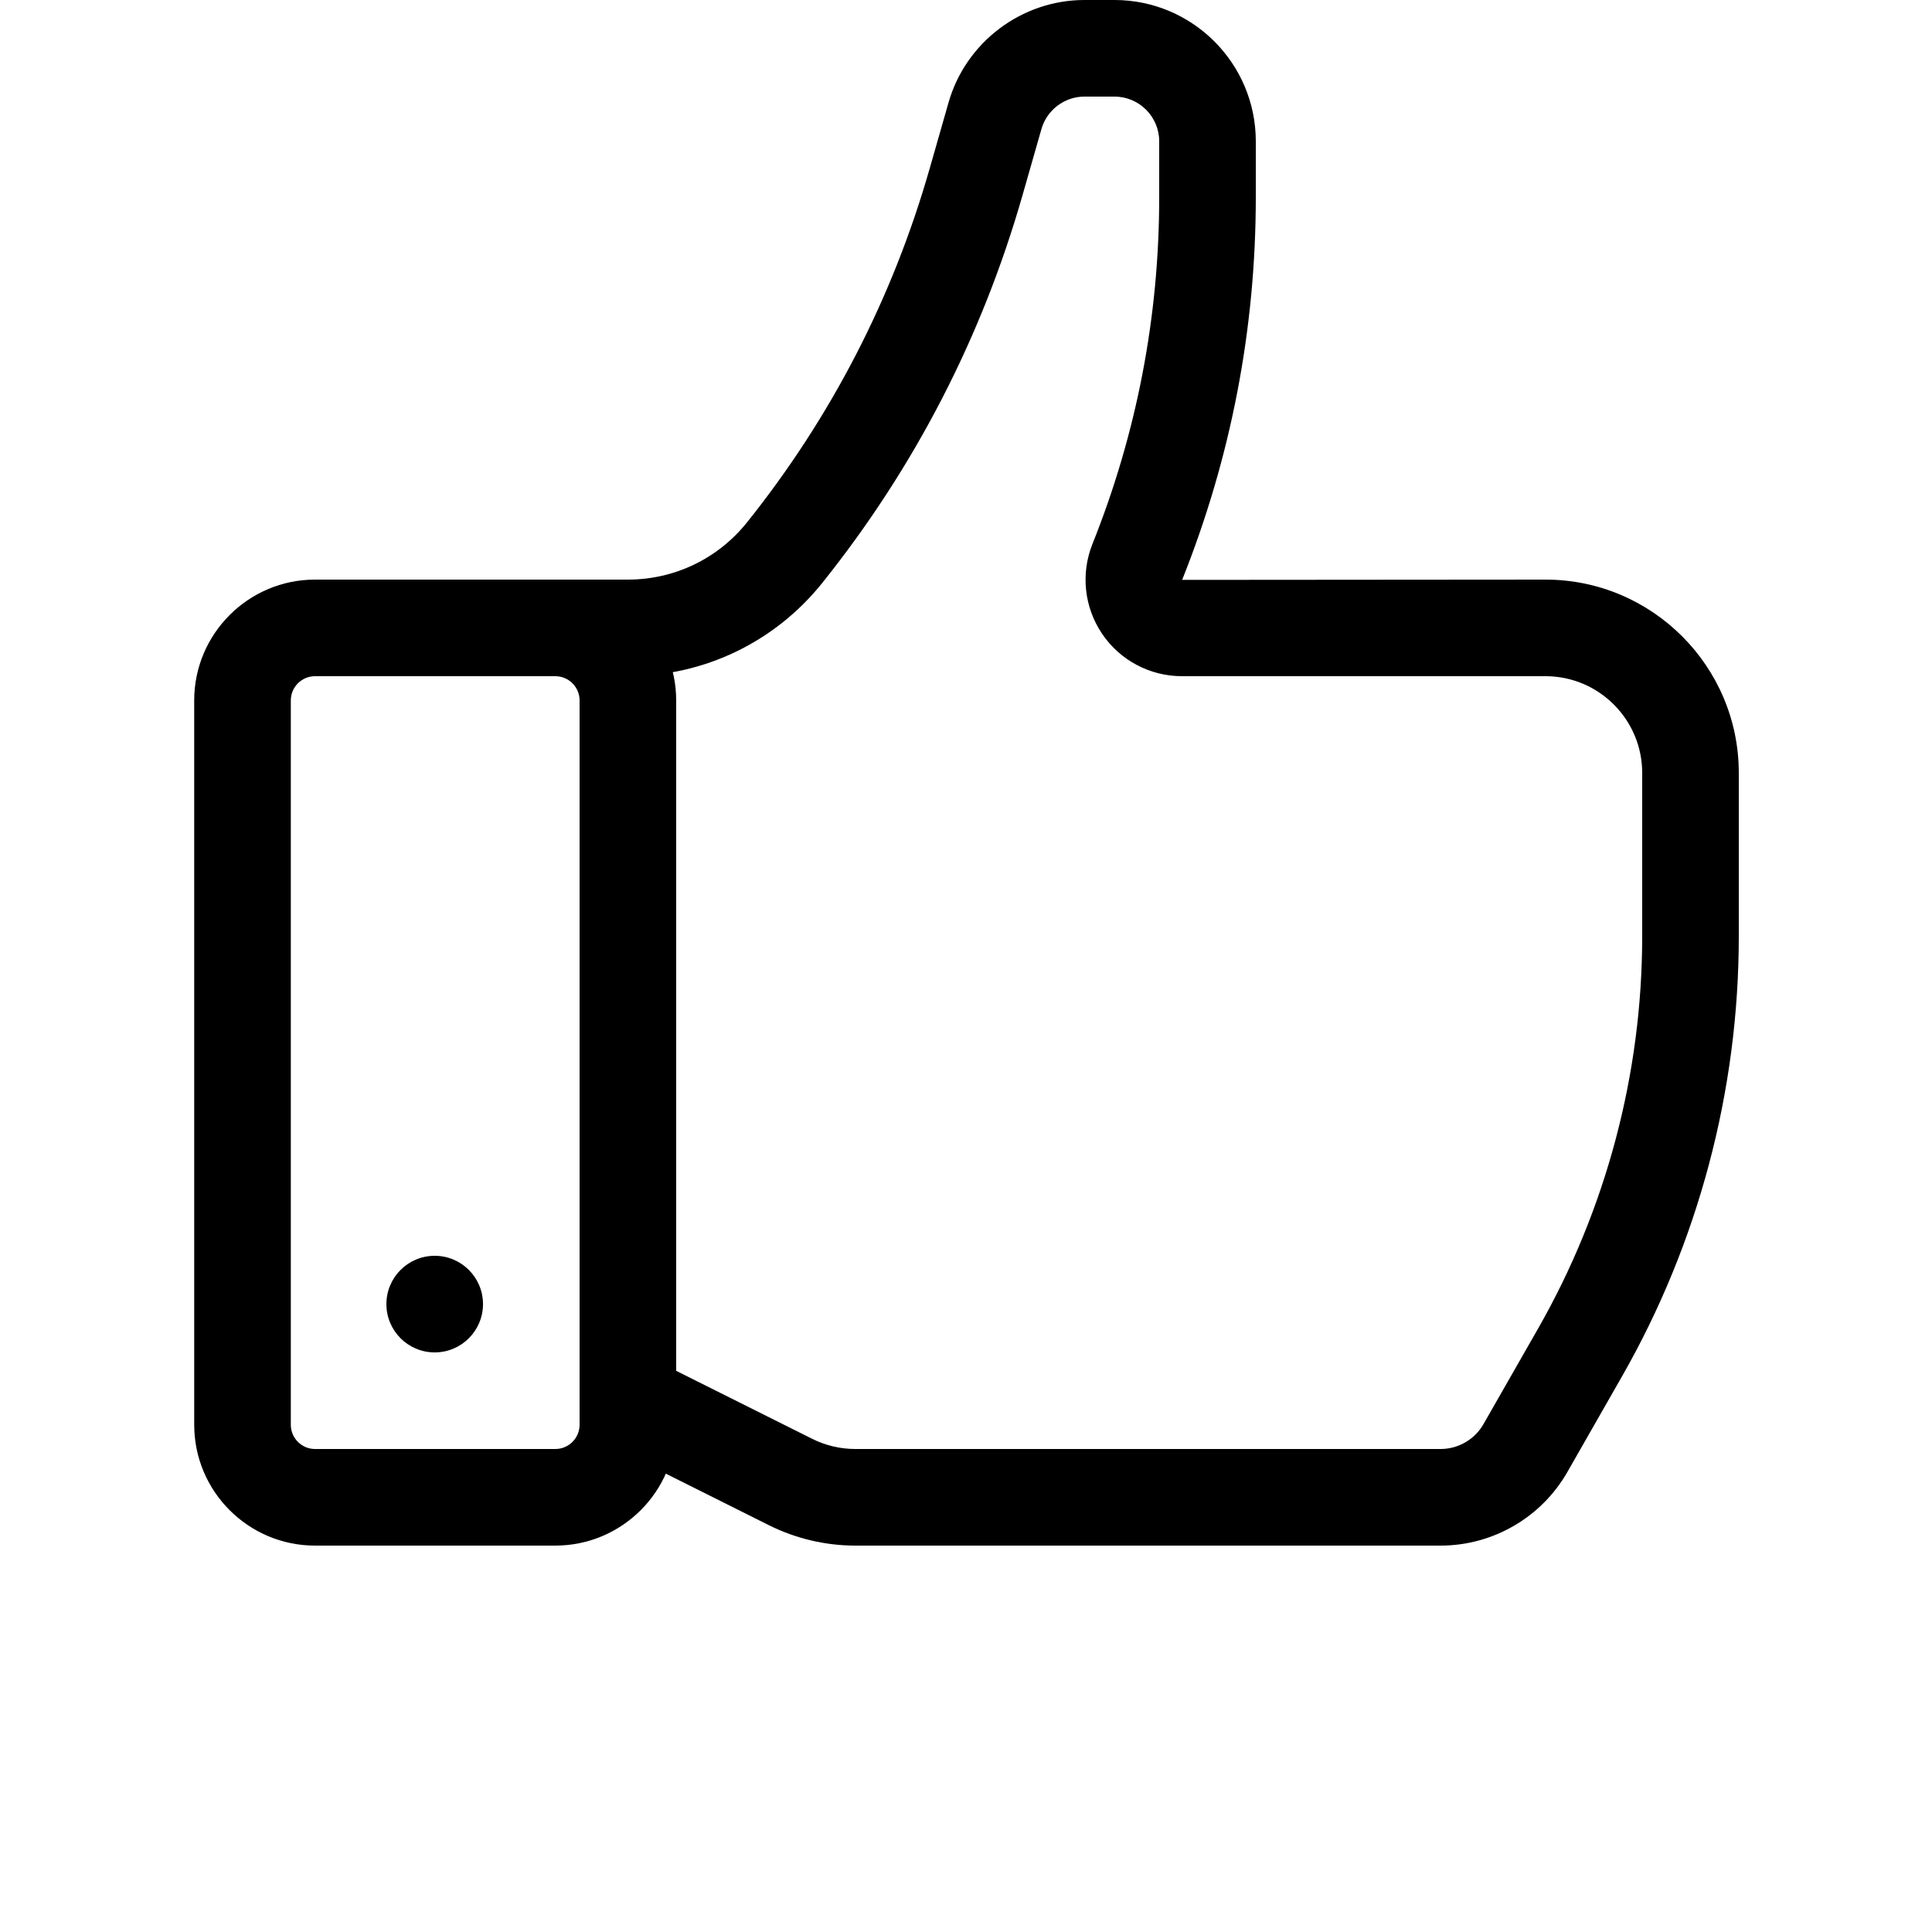
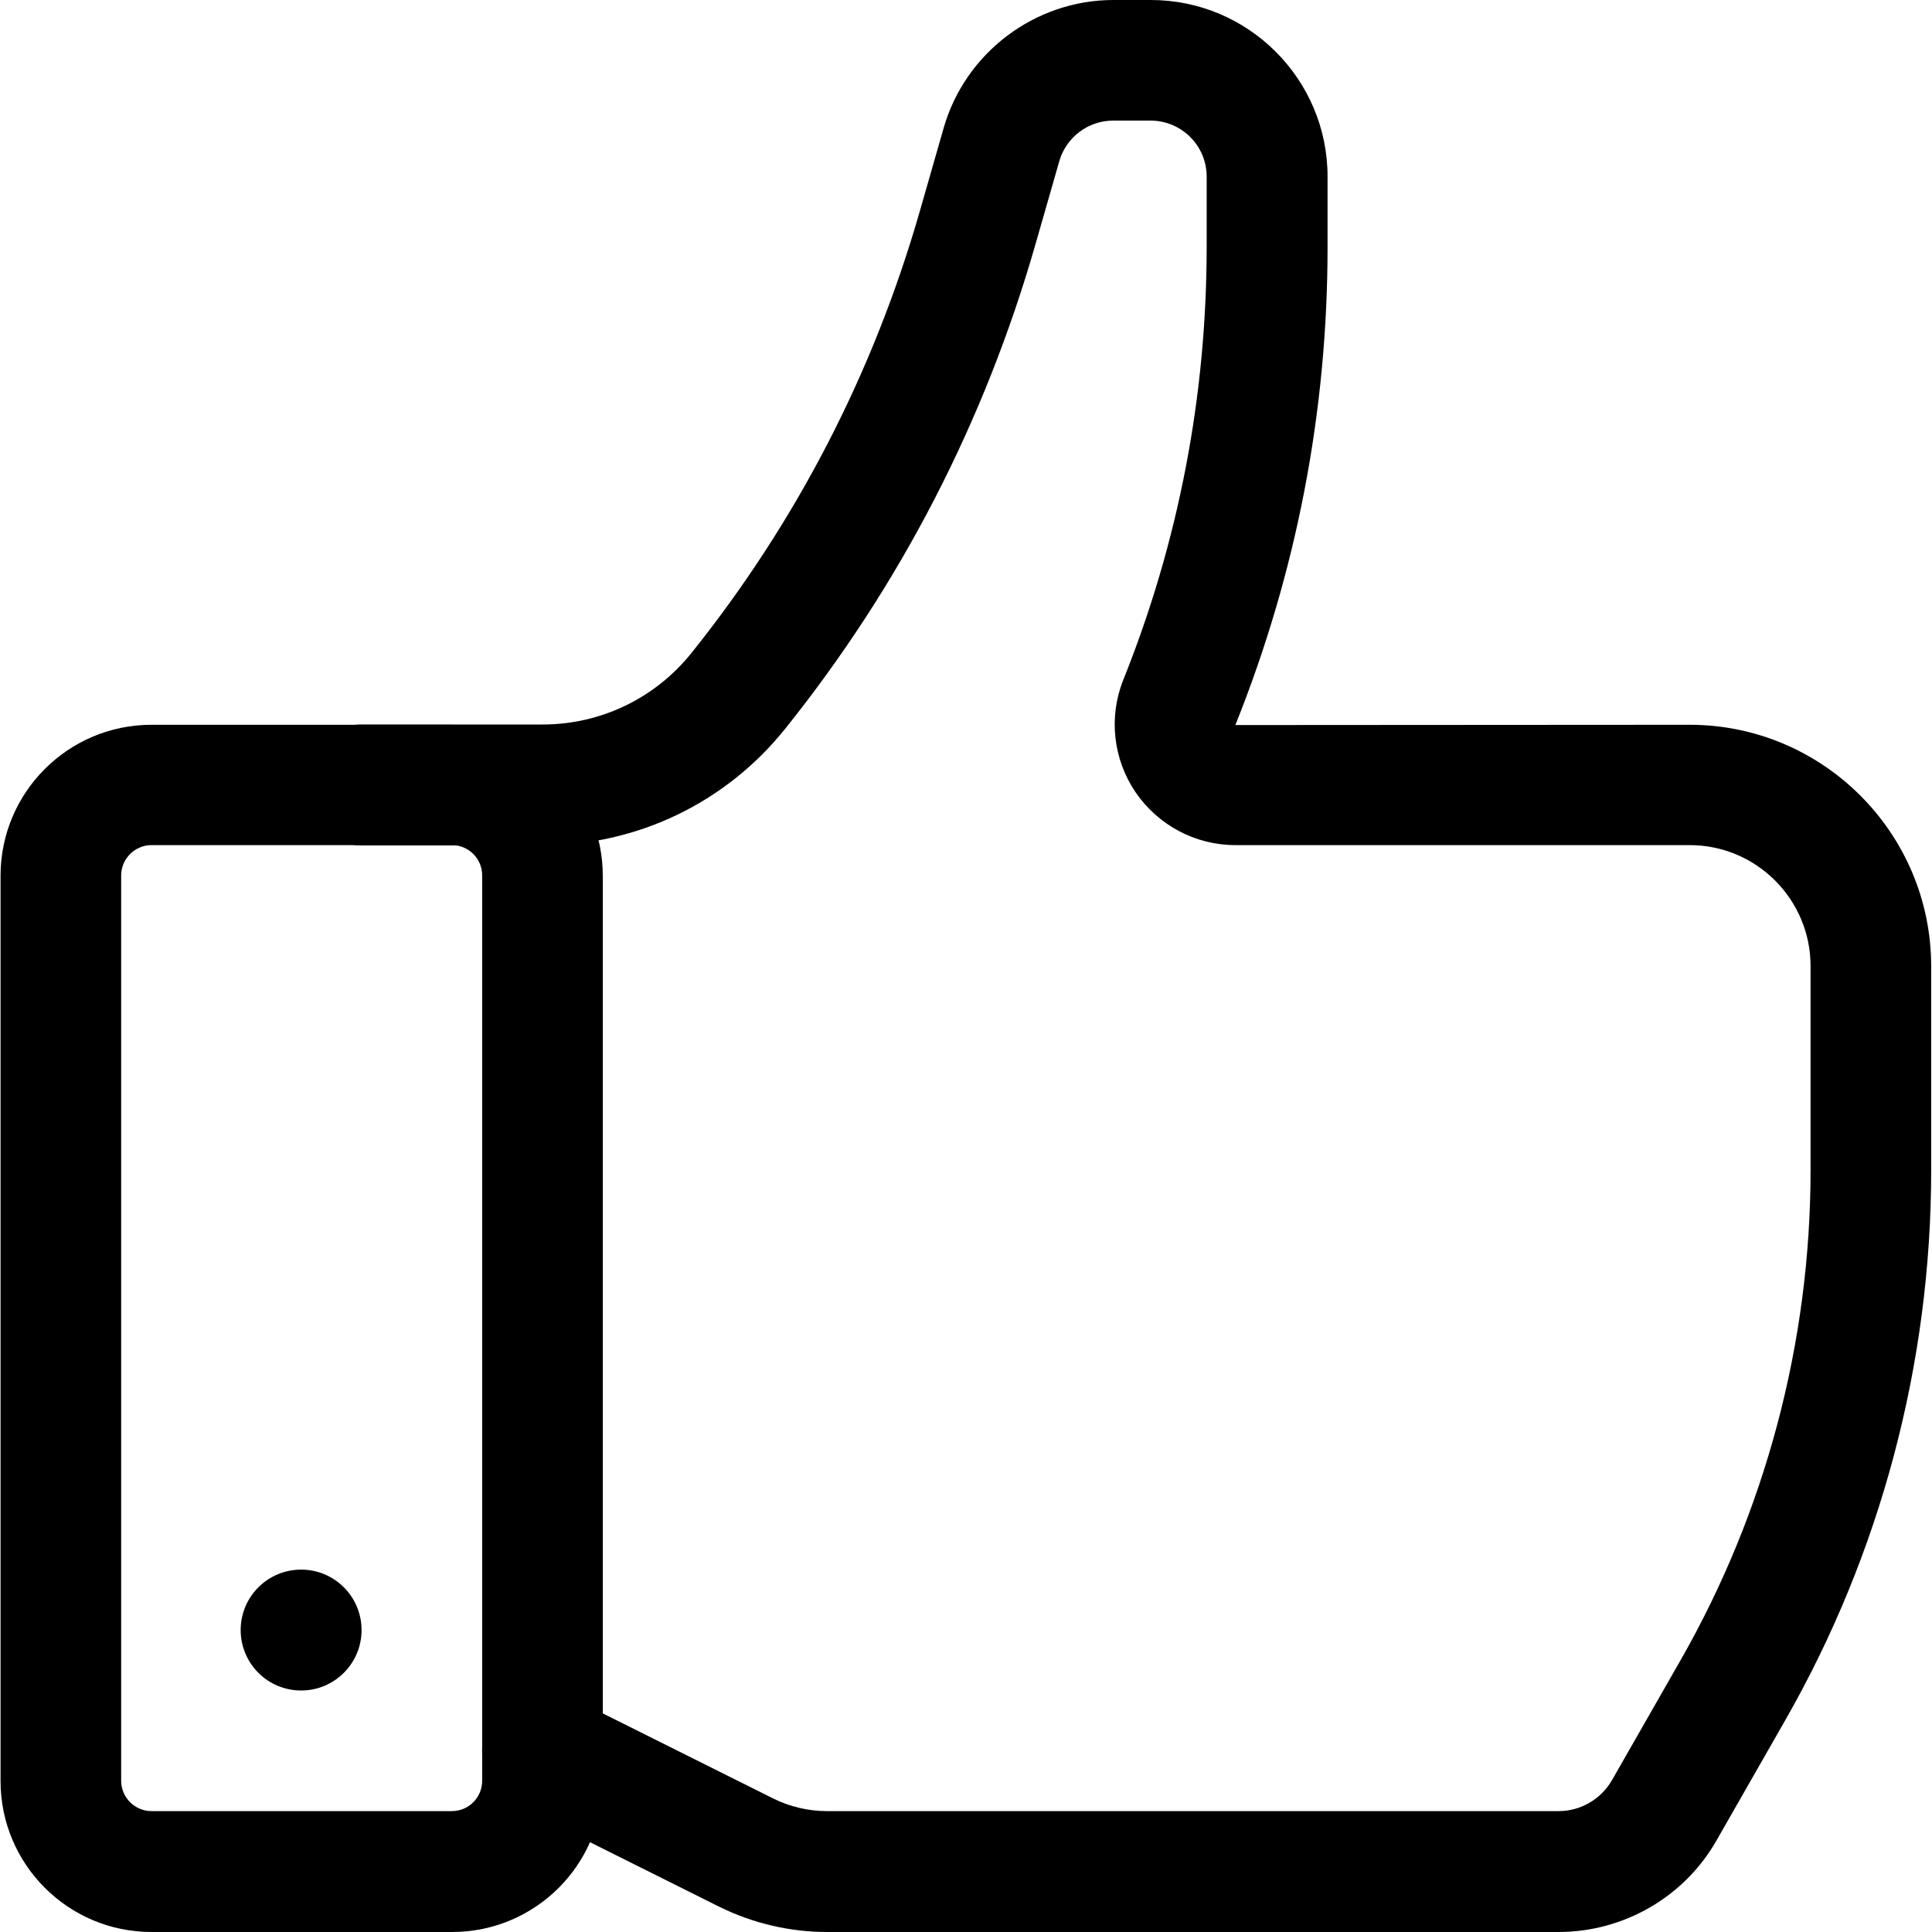
- <svg xmlns="http://www.w3.org/2000/svg" width="700pt" height="700pt" version="1.1" viewBox="0 0 700 700" fill="#000">
+ <svg xmlns="http://www.w3.org/2000/svg" version="1.1" id="Calque_1" x="0px" y="0px" viewBox="0 0 700 700" style="enable-background:new 0 0 700 700;" xml:space="preserve">
  <g>
-     <path d="m201.21 560h-87.078c-24.133 0-43.766-19.637-43.766-43.785l-0.004-262.43c0-24.133 19.637-43.785 43.77-43.785h87.078c24.133 0 43.785 19.652 43.785 43.785v262.43c0 24.148-19.652 43.785-43.785 43.785zm-87.078-315c-4.828 0-8.766 3.938-8.766 8.785v262.43c-0.004 4.832 3.934 8.785 8.766 8.785h87.078c4.848 0 8.785-3.953 8.785-8.785v-262.43c0-4.848-3.938-8.785-8.785-8.785z" />
-     <path d="m521.97 560h-212.1c-10.797 0-21.594-2.555-31.273-7.387l-58.941-29.469c-8.645-4.324-12.145-14.84-7.824-23.484 4.324-8.645 14.824-12.145 23.484-7.824l58.941 29.469c4.836 2.418 10.227 3.695 15.613 3.695h212.1c6.387 0 12.336-3.449 15.523-9.012l19.758-34.578c24.691-43.211 37.746-92.387 37.746-142.16v-59.219c0-19.32-15.715-35.035-35.035-35.035h-131.72c-11.602 0-22.418-5.738-28.926-15.348-6.492-9.609-7.805-21.789-3.5-32.551 16.047-40.109 24.184-82.371 24.184-125.61v-20.285c0-8.922-7.262-16.203-16.203-16.203h-10.887c-7.191 0-13.598 4.828-15.574 11.742l-6.859 23.992c-14.699 51.398-39.078 98.613-72.469 140.37-17.219 21.543-42.91 33.898-70.508 33.898h-52.5c-9.66 0-17.5-7.84-17.5-17.5s7.84-17.5 17.5-17.5h52.5c16.887 0 32.637-7.578 43.191-20.773 30.469-38.113 52.727-81.219 66.133-128.12l6.859-23.992c6.246-21.84 26.492-37.117 49.227-37.117h10.887c28.242 0 51.203 22.961 51.203 51.203v20.281c0 47.723-8.996 94.359-26.688 138.62l131.65-0.102c38.621 0 70.035 31.414 70.035 70.035v59.219c0 55.859-14.648 111.04-42.367 159.53l-19.758 34.578c-9.398 16.434-26.984 26.637-45.902 26.637z" />
-     <path d="m175 472.5c0 9.664-7.836 17.5-17.5 17.5s-17.5-7.836-17.5-17.5 7.836-17.5 17.5-17.5 17.5 7.836 17.5 17.5" />
+     <path d="M163.8,700H54.9c-30.2,0-54.7-24.5-54.7-54.7l0-328c0-30.2,24.5-54.7,54.7-54.7h108.8c30.2,0,54.7,24.6,54.7,54.7v328   C218.5,675.5,194,700,163.8,700L163.8,700z M54.9,306.2c-6,0-11,4.9-11,11v328c0,6,4.9,11,11,11h108.8c6.1,0,11-4.9,11-11v-328   c0-6.1-4.9-11-11-11L54.9,306.2z" />
+     <path d="M564.7,700H299.6c-13.5,0-27-3.2-39.1-9.2l-73.7-36.8c-10.8-5.4-15.2-18.5-9.8-29.4c5.4-10.8,18.5-15.2,29.4-9.8l73.7,36.8   c6,3,12.8,4.6,19.5,4.6h265.1c8,0,15.4-4.3,19.4-11.3l24.7-43.2c30.9-54,47.2-115.5,47.2-177.7v-74c0-24.1-19.6-43.8-43.8-43.8   H447.6c-14.5,0-28-7.2-36.2-19.2c-8.1-12-9.8-27.2-4.4-40.7c20.1-50.1,30.2-103,30.2-157V64c0-11.2-9.1-20.3-20.3-20.3h-13.6   c-9,0-17,6-19.5,14.7l-8.6,30c-18.4,64.2-48.8,123.3-90.6,175.5c-21.5,26.9-53.6,42.4-88.1,42.4H131c-12.1,0-21.9-9.8-21.9-21.9   s9.8-21.9,21.9-21.9h65.6c21.1,0,40.8-9.5,54-26c38.1-47.6,65.9-101.5,82.7-160.1l8.6-30C349.7,19.1,375,0,403.4,0H417   c35.3,0,64,28.7,64,64v25.4c0,59.7-11.2,117.9-33.4,173.3l164.6-0.1c48.3,0,87.5,39.3,87.5,87.5v74c0,69.8-18.3,138.8-53,199.4   l-24.7,43.2C610.4,687.2,588.4,700,564.7,700L564.7,700z" />
+     <path d="M131,590.6c0,12.1-9.8,21.9-21.9,21.9s-21.9-9.8-21.9-21.9c0-12.1,9.8-21.9,21.9-21.9S131,578.5,131,590.6" />
  </g>
</svg>
